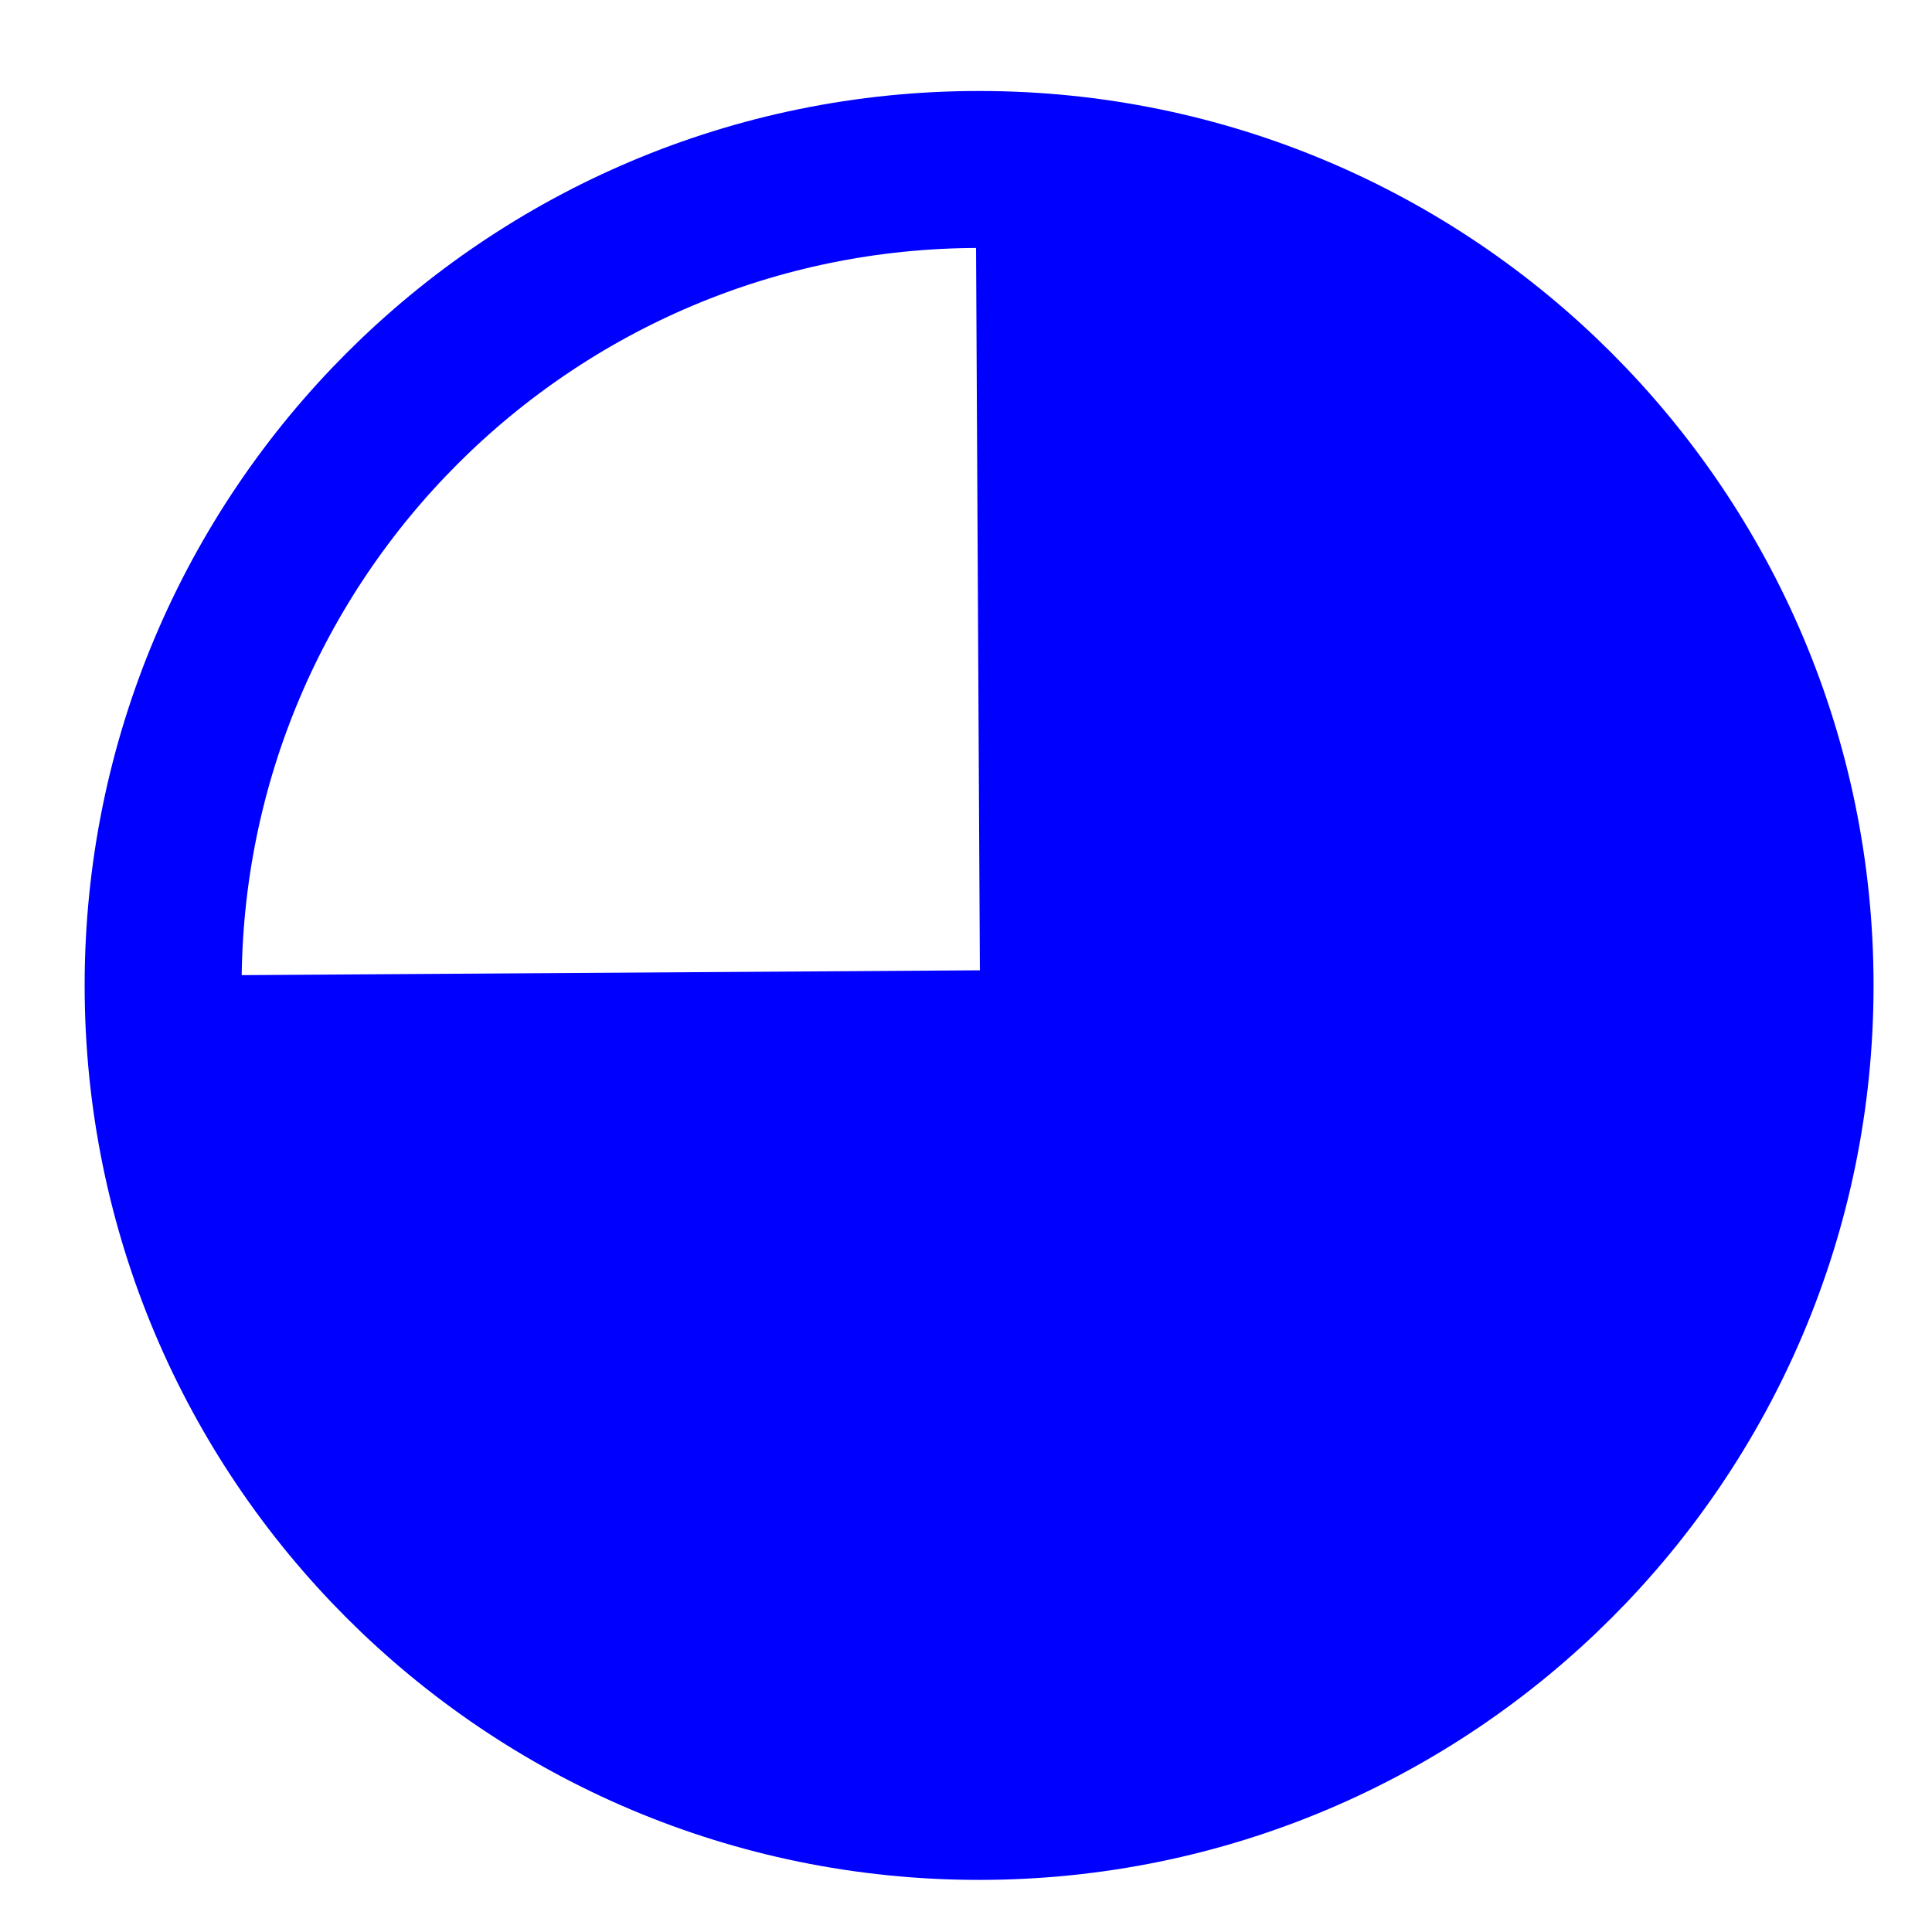
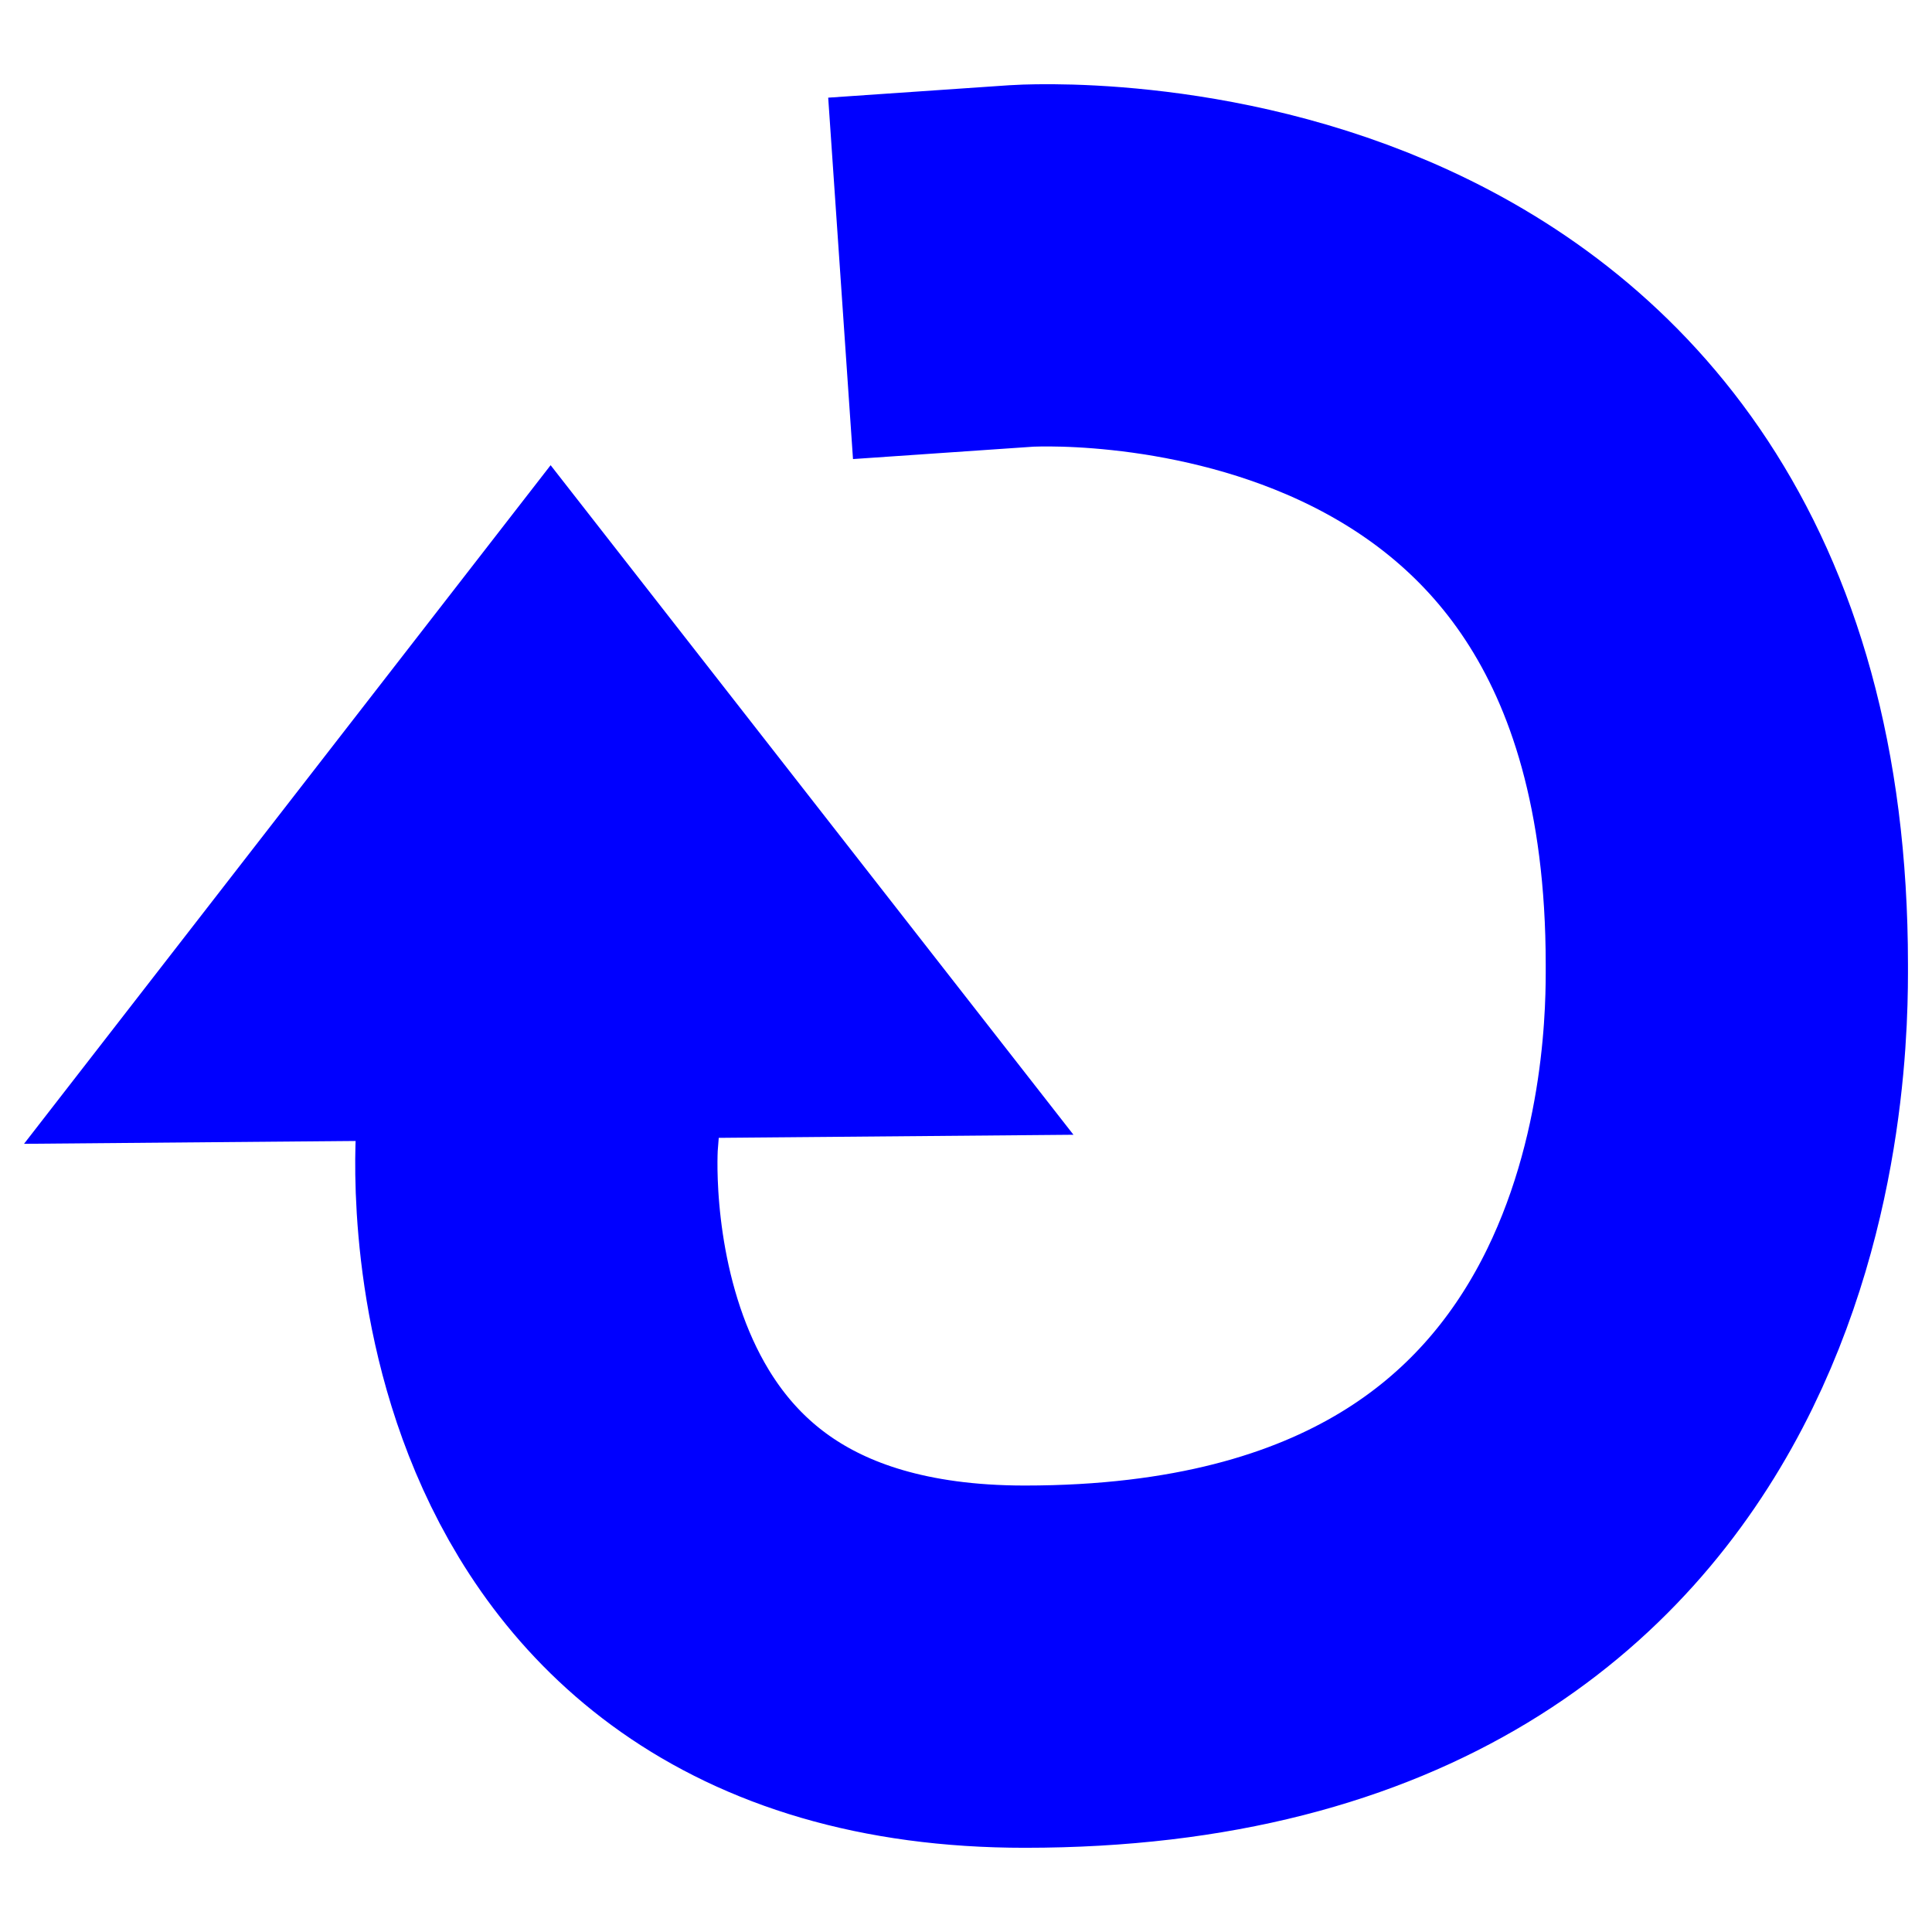
<svg xmlns="http://www.w3.org/2000/svg" width="16px" height="16px" id="svg3143">
  <defs id="defs3145">
    </defs>
  <g id="layer1">
-     <path style="opacity:1;fill:#0000ff;fill-opacity:1;stroke:#0000ff;stroke-width:0.953;stroke-linecap:square;stroke-miterlimit:4;stroke-dasharray:none;stroke-dashoffset:0;stroke-opacity:1" d="M 2.315,8.55 L 8.594,8.509 L 8.56,2.102 C 8.56,2.102 13.827,2.154 13.947,7.993 C 14.067,13.831 8.619,14 8.619,14 C 8.619,14 2.656,14.541 2.315,8.55 z " id="path2165" />
-     <path style="opacity:1;fill:none;fill-opacity:1;stroke:#0000ff;stroke-width:1.3;stroke-linecap:square;stroke-miterlimit:4;stroke-dasharray:none;stroke-opacity:1" id="path3151" d="M 14.866 8.161 A 6.757 6.757 0 1 1  1.351,8.161 A 6.757 6.757 0 1 1  14.866 8.161 z" />
+     <g id="g3247" transform="translate(-7.7021531e-2,-0.1064014)">
+       <path id="path6020" d="M 8.967,9.504 L 0.276,9.579 L 4.637,3.959 L 8.967,9.504 z" style="fill:#0000ff;fill-opacity:1;fill-rule:nonzero;stroke:none;stroke-width:2;stroke-linecap:square;stroke-linejoin:miter;stroke-miterlimit:4;stroke-dasharray:none;stroke-opacity:1" />
+       <path id="path3243" d="M 8.535,2.309 C 8.535,2.309 14.378,1.908 14.378,8.095 C 14.378,8.725 14.442,13.909 8.564,13.909 C 4.182,13.909 4.525,9.527 4.525,9.527 L 4.525,9.527" style="opacity:1;fill:none;fill-opacity:1;fill-rule:nonzero;stroke:#0000ff;stroke-width:3;stroke-linecap:square;stroke-linejoin:miter;marker:none;marker-start:none;marker-mid:none;marker-end:none;stroke-miterlimit:4;stroke-dasharray:none;stroke-dashoffset:0;stroke-opacity:1;visibility:visible;display:inline;overflow:visible;enable-background:accumulate" />
+     </g>
  </g>
</svg>
